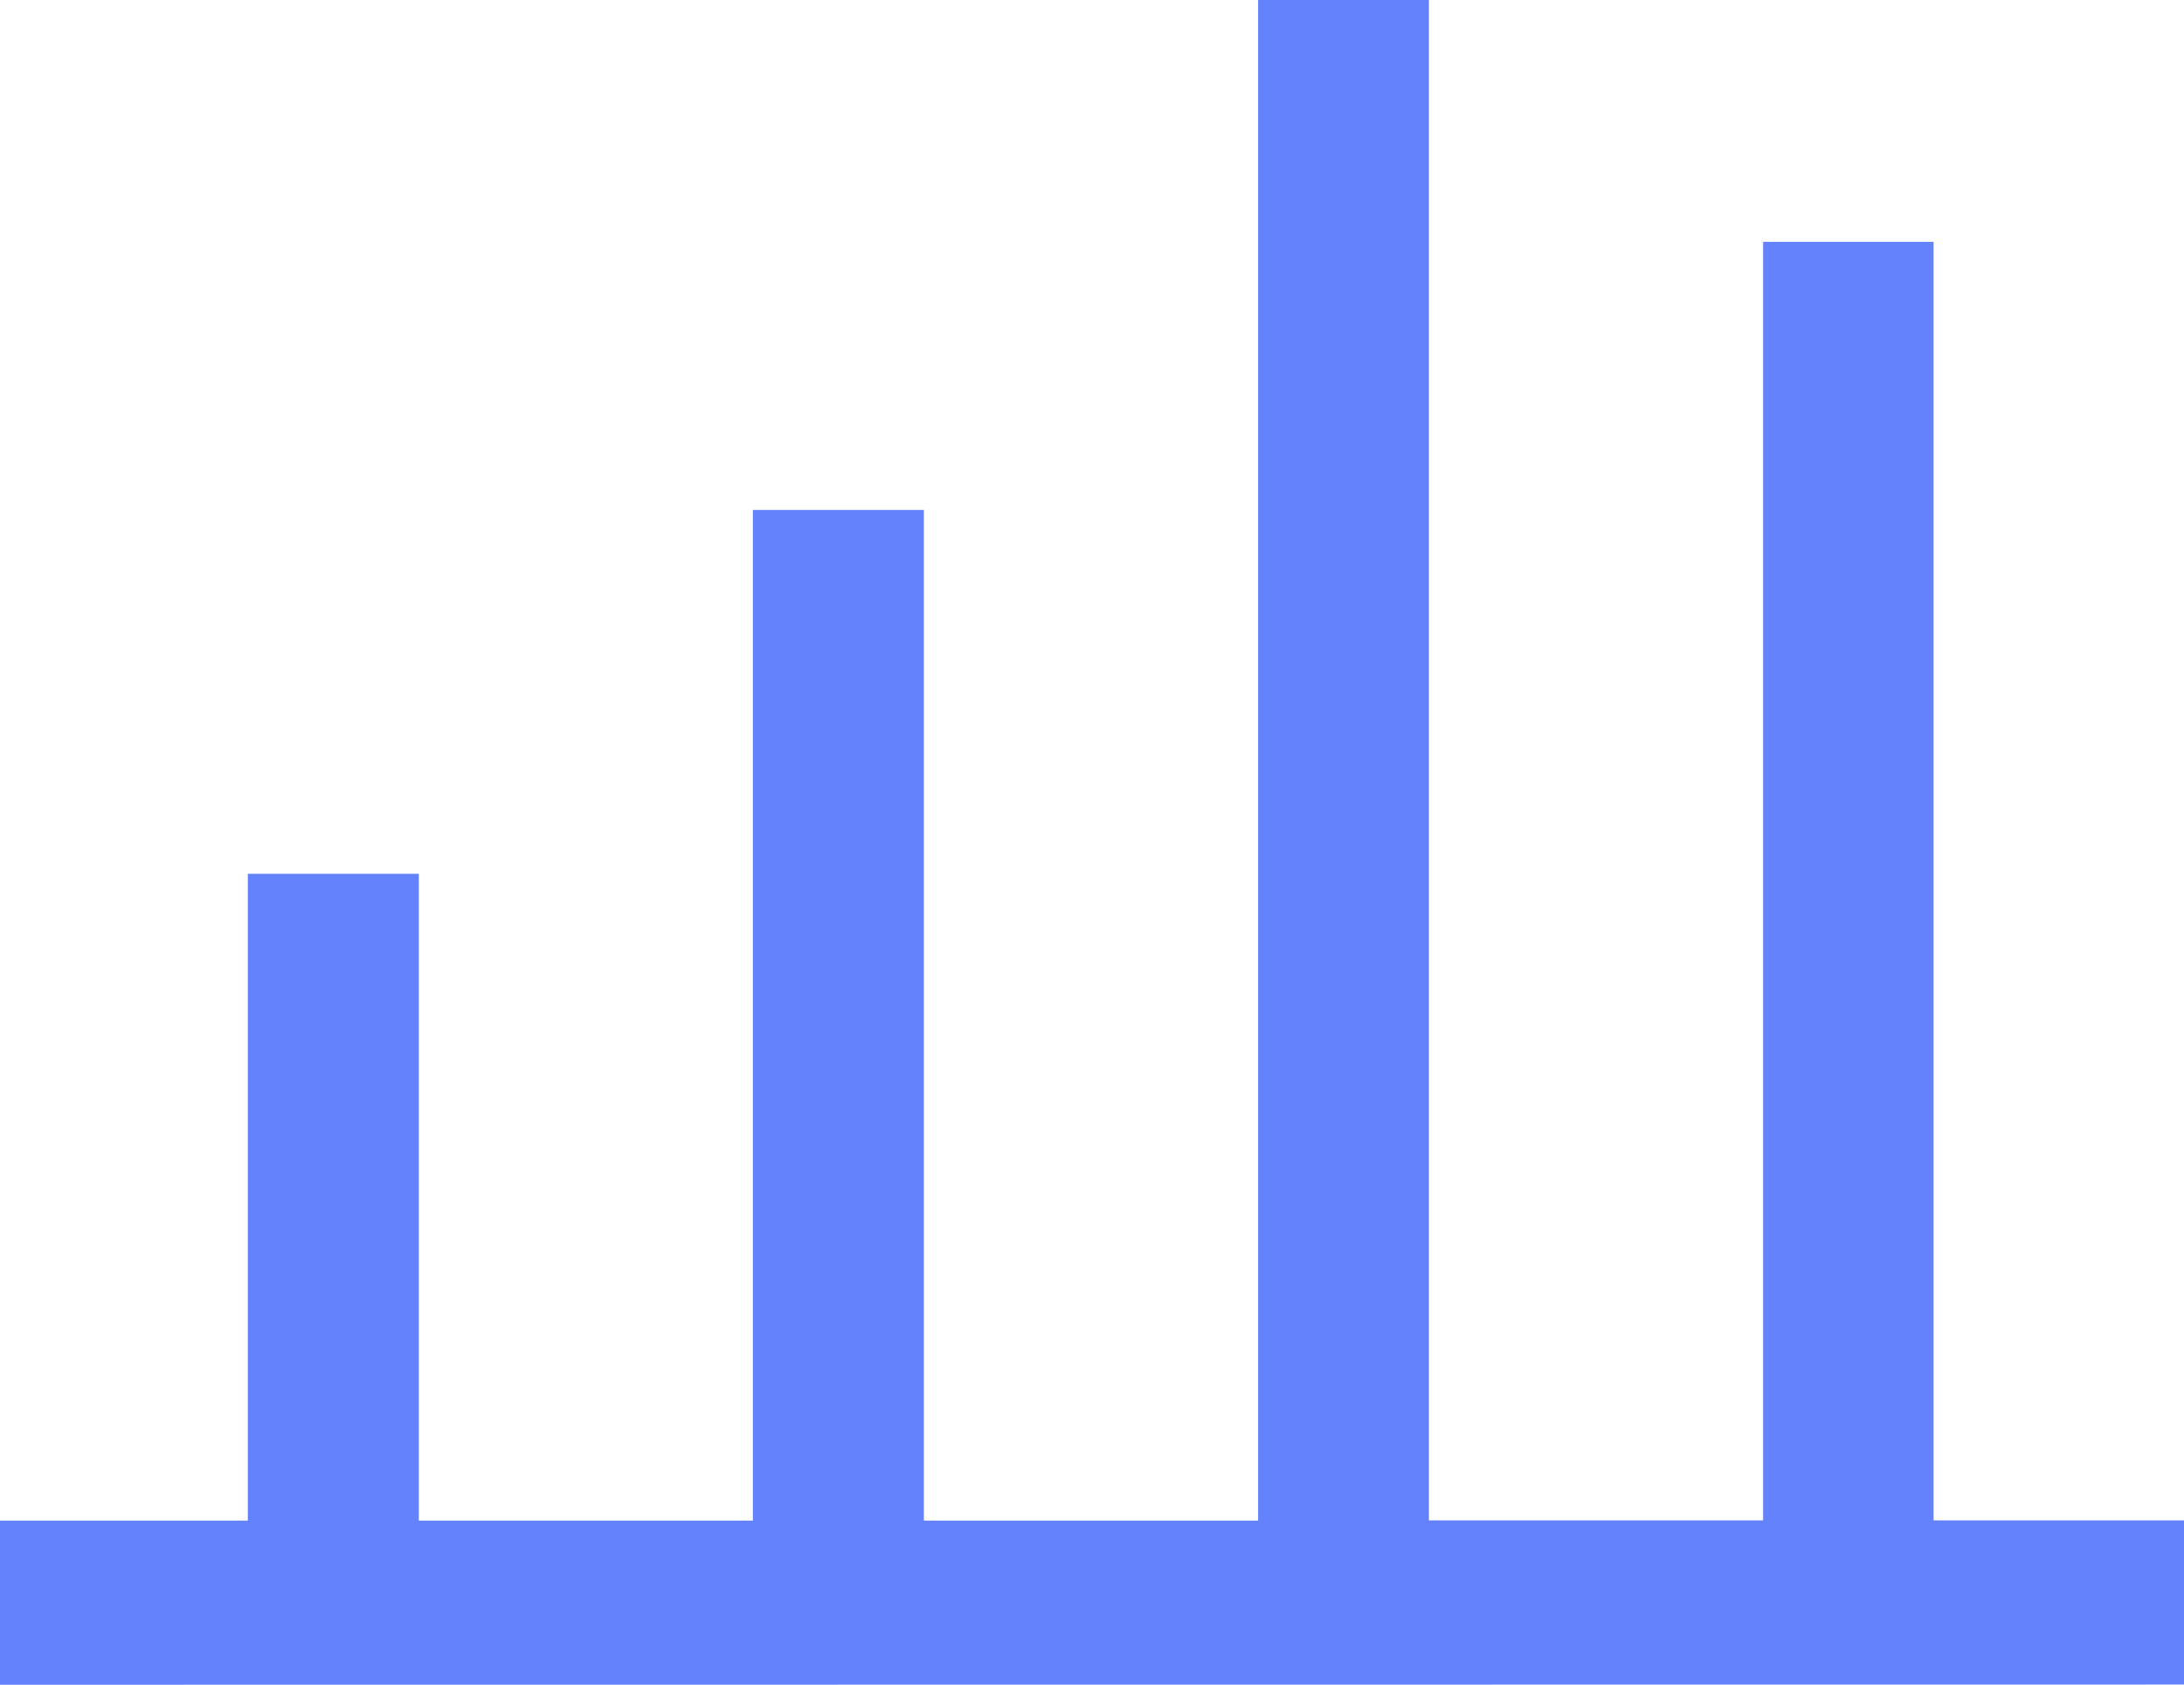
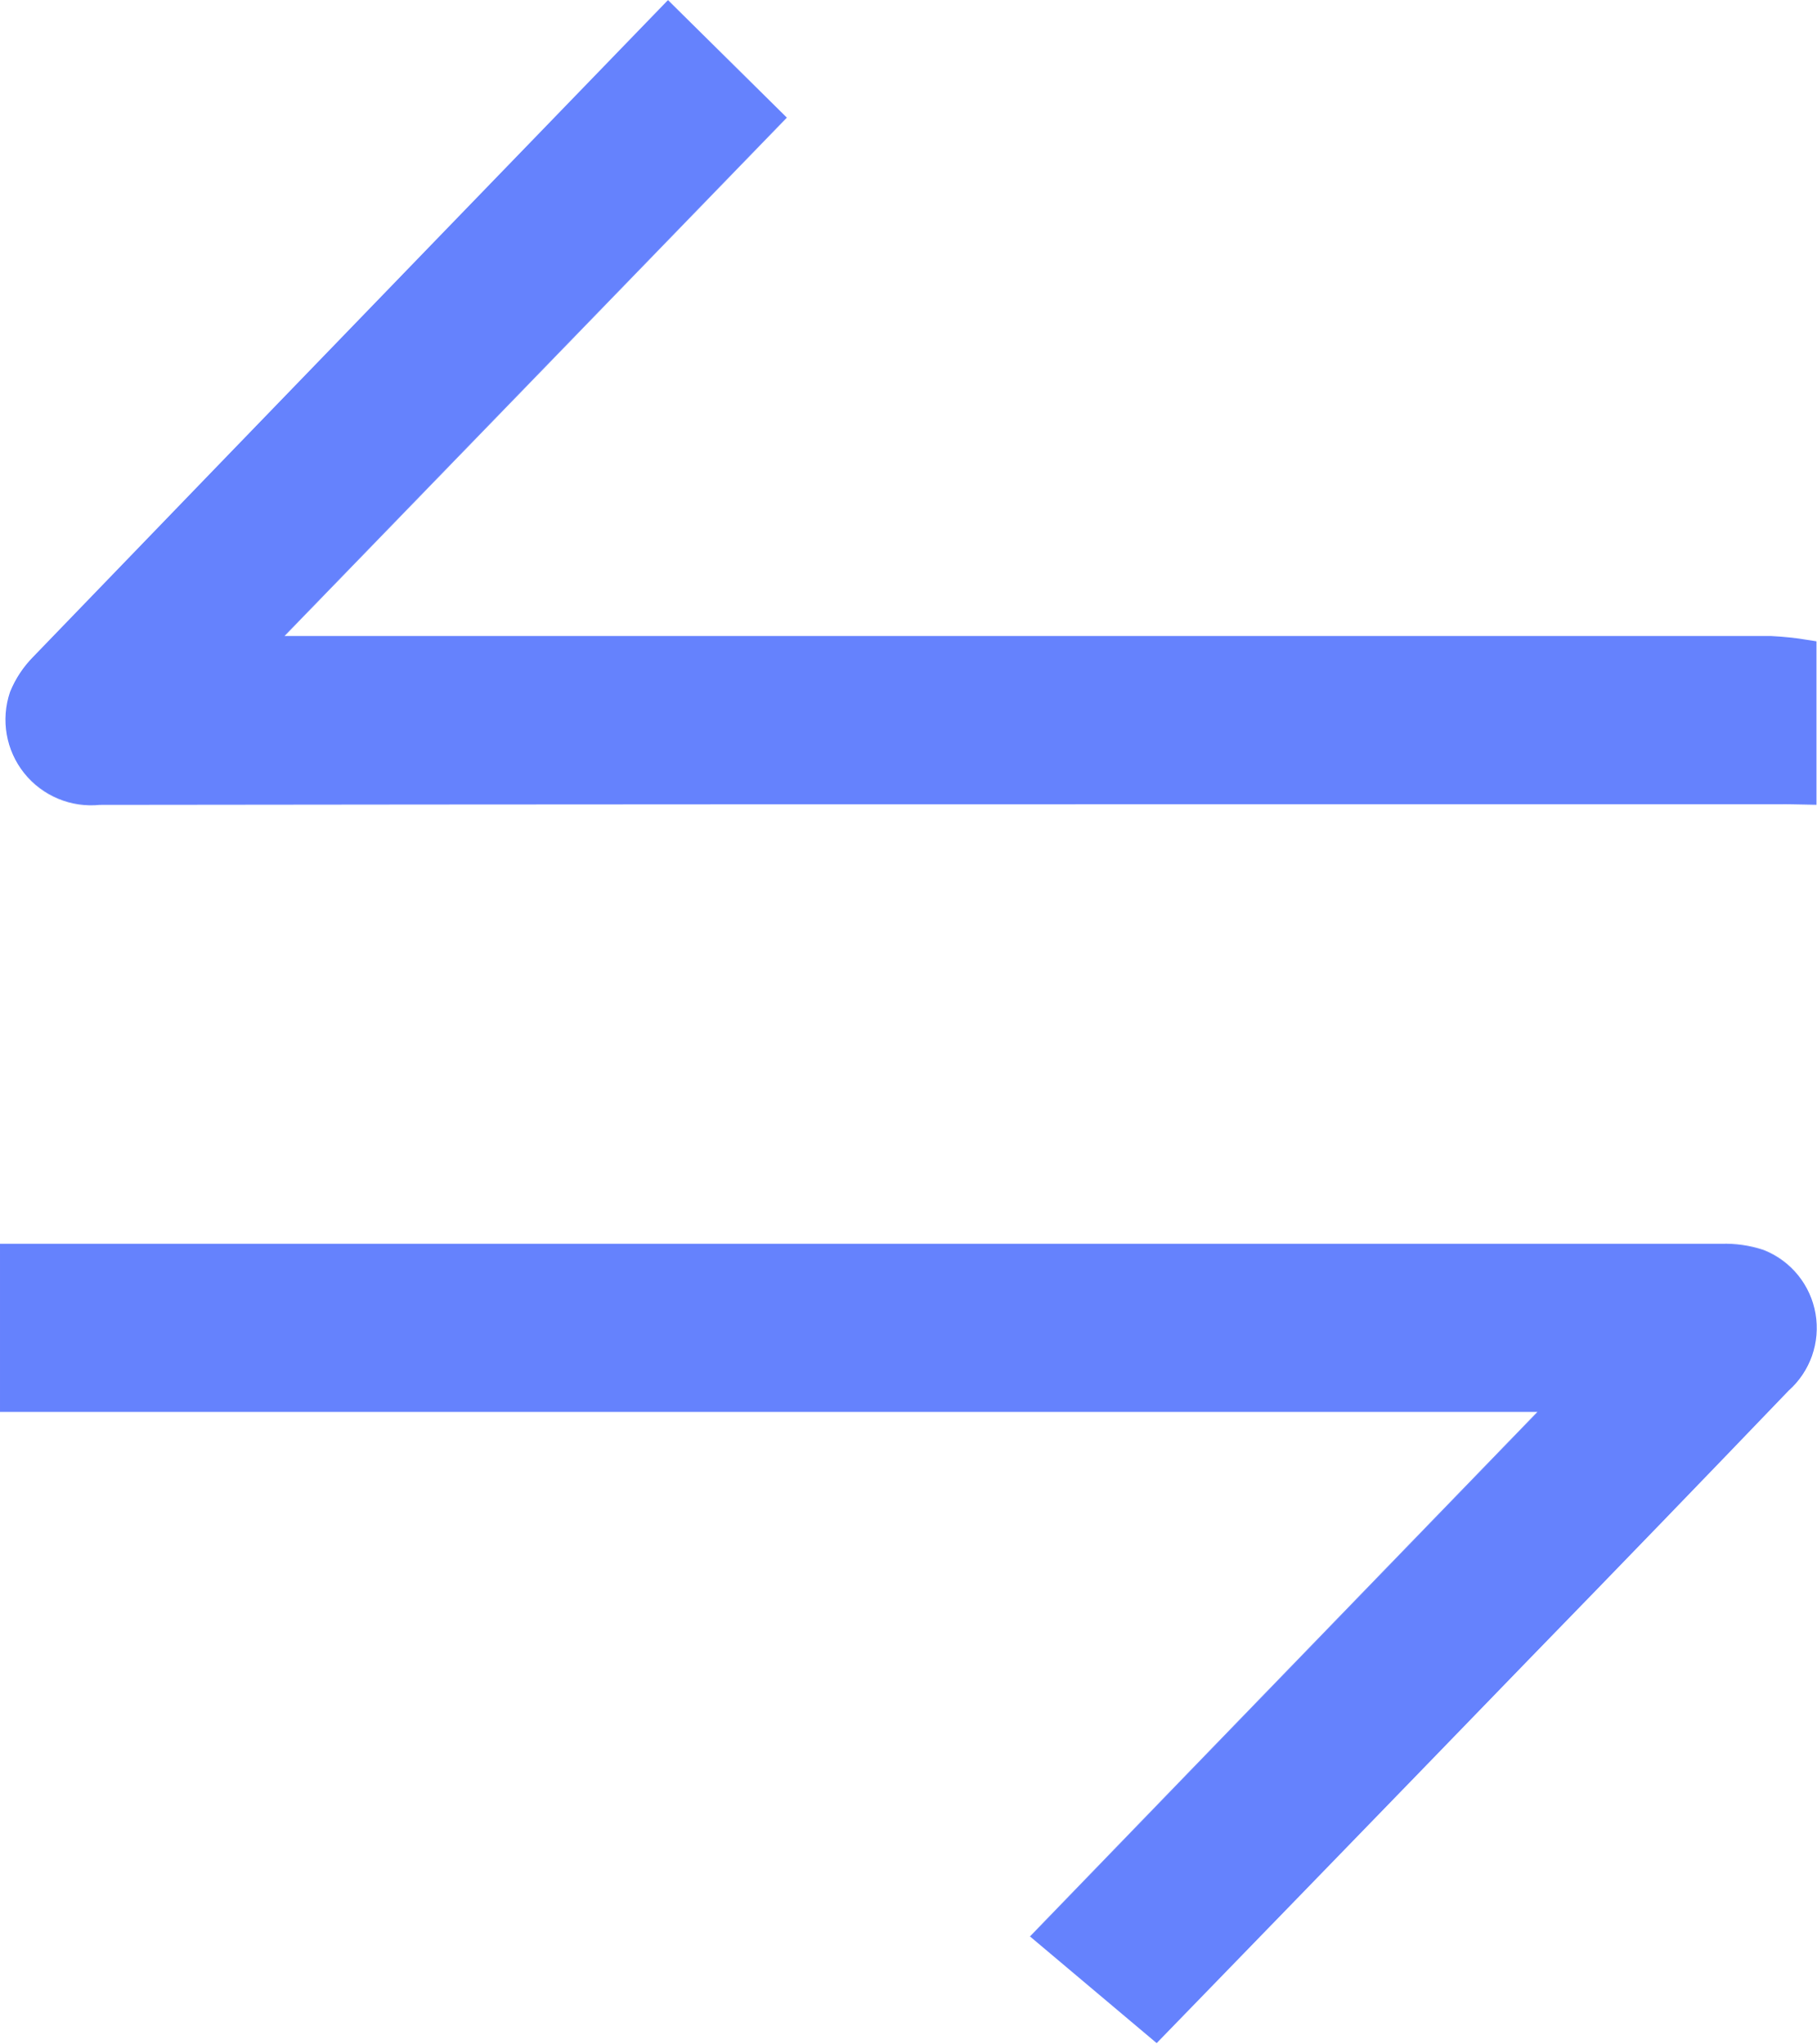
- <svg xmlns="http://www.w3.org/2000/svg" width="22.375" height="17.262" viewBox="0 0 22.375 17.262">
-   <path id="Trade" d="M22560,16791.264v-1.682h2.539v-6.627h1.752v6.627h3.422v-10.355h1.752v10.355h3.424V16774h1.75v15.58h3.424v-13.1h1.746v13.1h2.566v1.682Z" transform="translate(-22560 -16774.002)" fill="#6582fd" />
+ <svg xmlns="http://www.w3.org/2000/svg" width="17.18" height="19.323" viewBox="0 0 17.18 19.323">
+   <g id="Exchange" transform="translate(-652.641 -332.675)">
+     <path id="Union_1" data-name="Union 1" d="M9.786,18.163l1.4-1.448q1.66-1.716,3.322-3.433l.158-.172H14.4c-5.245,0-8.769,0-14.014,0H0V11.72H.372c5.843,0,9.965,0,15.807,0a1.048,1.048,0,0,1,.366.053.693.693,0,0,1,.2,1.163q-1.231,1.283-2.47,2.556c-1.146,1.185-3.444,3.551-3.444,3.551Zm6.874-10.8H12.283c-3.795,0-7.158,0-11.445.006a.71.71,0,0,1-.749-.934.916.916,0,0,1,.195-.295C2.26,4.09,6.218,0,6.218,0L7.2.971,2.513,5.808c-.042.043-.08.089-.148.164h.252c5.25,0,8.78,0,14.029,0a2.961,2.961,0,0,1,.331.035V7.366S16.747,7.361,16.66,7.361Z" transform="translate(652.741 332.818)" fill="#6582fd" stroke="#6582fd" stroke-width="0.2" />
+   </g>
</svg>
